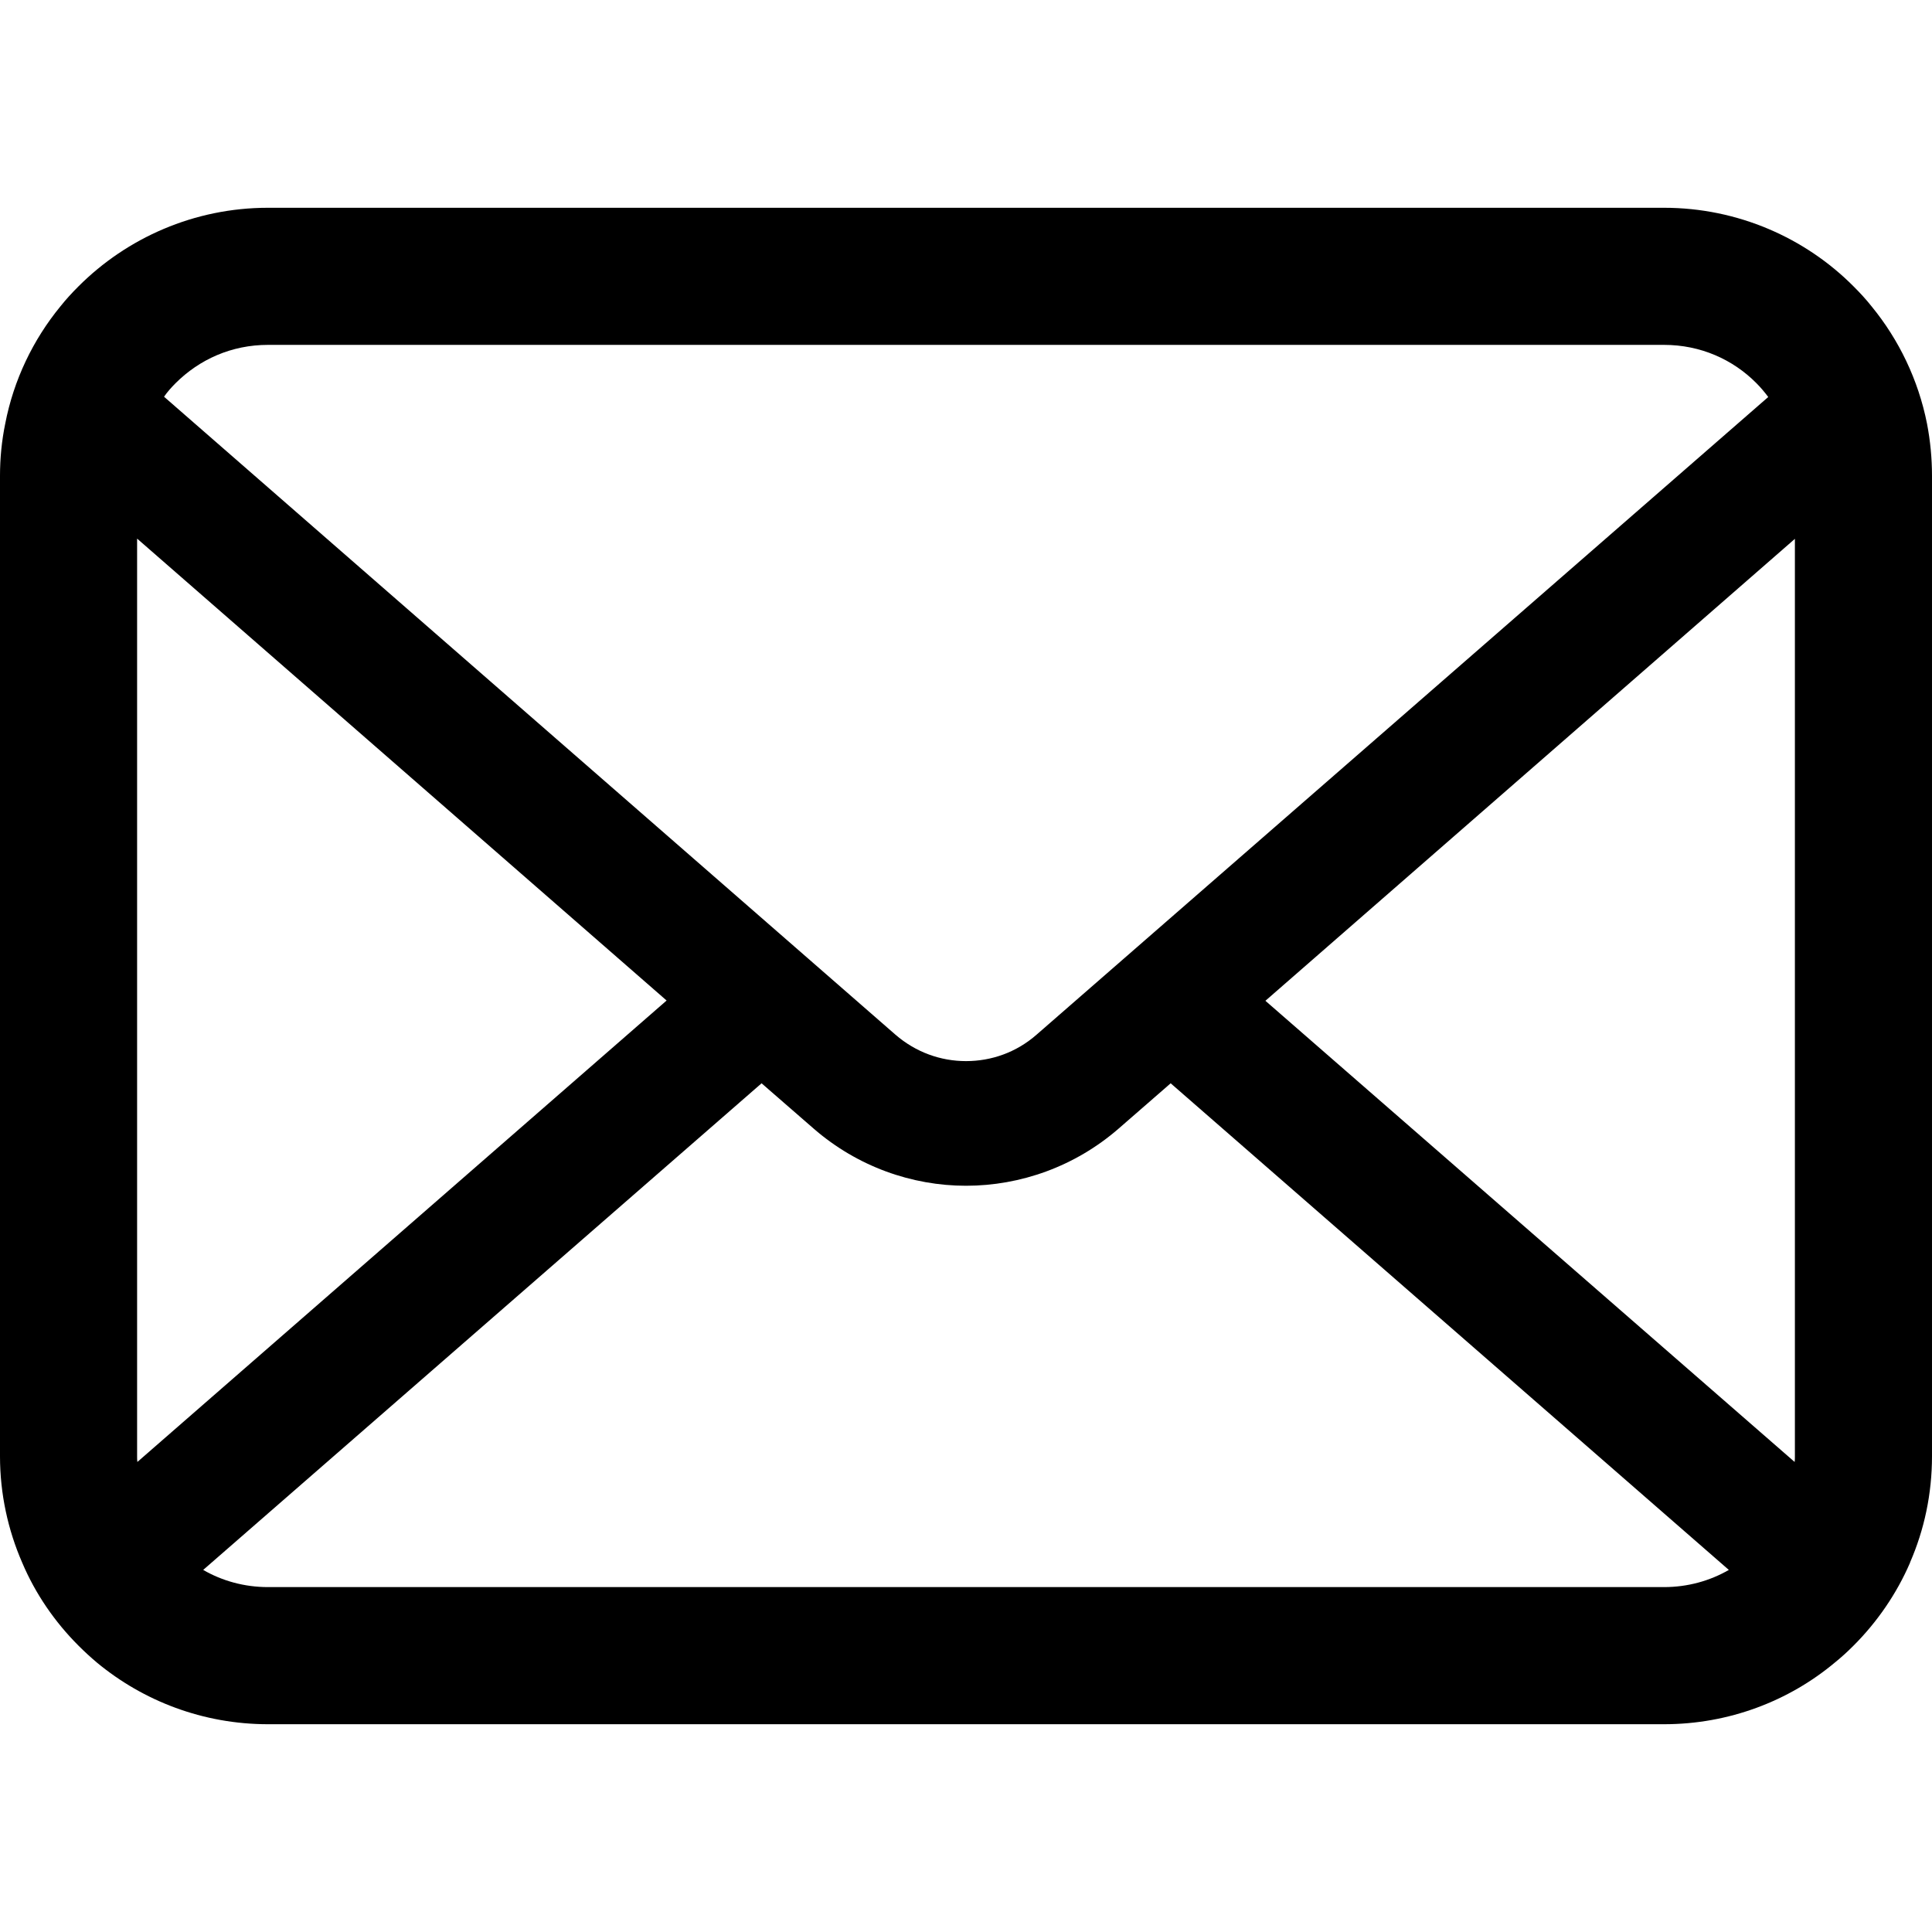
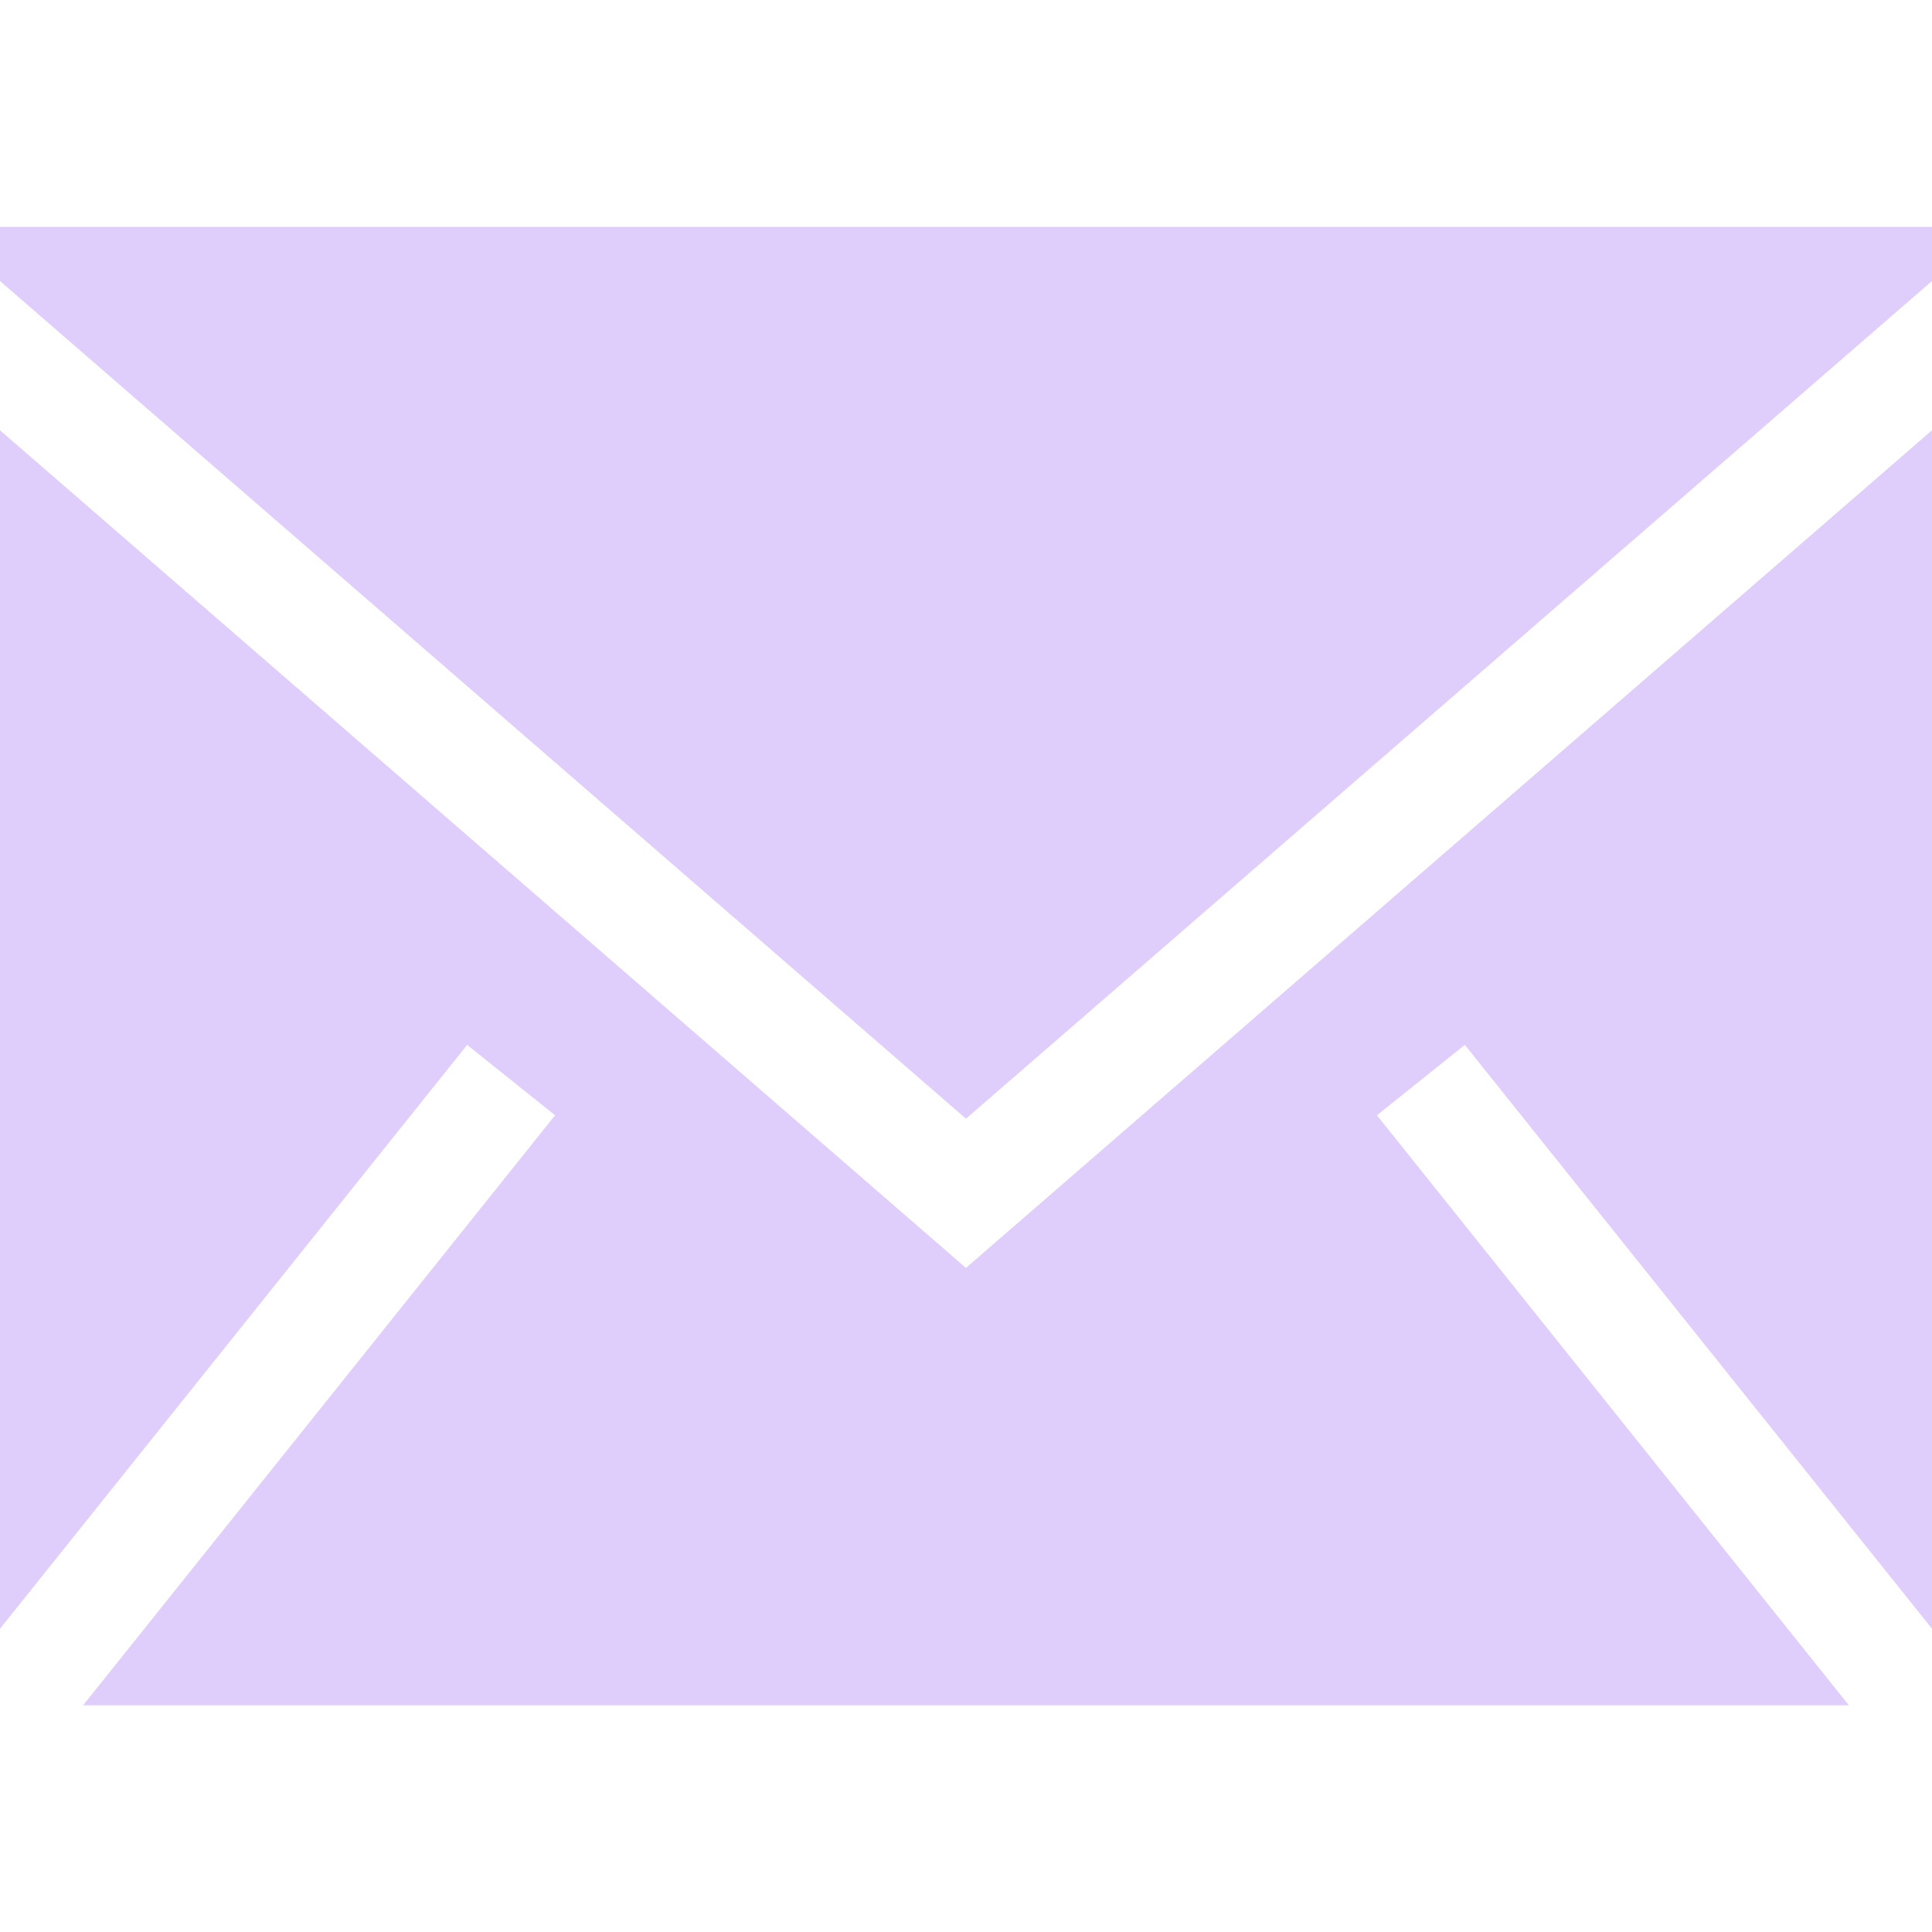
- <svg xmlns="http://www.w3.org/2000/svg" height="800px" width="800px" version="1.1" id="_x32_" viewBox="0 0 512 512" xml:space="preserve">
-   <style type="text/css">
- 	.st0{fill:#000000;}
- </style>
-   <g>
-     <path class="st0" d="M510.678,112.275c-2.308-11.626-7.463-22.265-14.662-31.054c-1.518-1.915-3.104-3.63-4.823-5.345   c-12.755-12.818-30.657-20.814-50.214-20.814H71.021c-19.557,0-37.395,7.996-50.21,20.814c-1.715,1.715-3.301,3.43-4.823,5.345   C8.785,90.009,3.63,100.649,1.386,112.275C0.464,116.762,0,121.399,0,126.087V385.92c0,9.968,2.114,19.55,5.884,28.203   c3.497,8.26,8.653,15.734,14.926,22.001c1.59,1.586,3.169,3.044,4.892,4.494c12.286,10.175,28.145,16.32,45.319,16.32h369.958   c17.18,0,33.108-6.145,45.323-16.384c1.718-1.386,3.305-2.844,4.891-4.43c6.27-6.267,11.425-13.741,14.994-22.001v-0.064   c3.769-8.653,5.812-18.171,5.812-28.138V126.087C512,121.399,511.543,116.762,510.678,112.275z M46.509,101.571   c6.345-6.338,14.866-10.175,24.512-10.175h369.958c9.646,0,18.242,3.837,24.512,10.175c1.122,1.129,2.179,2.387,3.112,3.637   L274.696,274.203c-5.348,4.687-11.954,7.002-18.696,7.002c-6.674,0-13.276-2.315-18.695-7.002L43.472,105.136   C44.33,103.886,45.387,102.7,46.509,101.571z M36.334,385.92V142.735L176.658,265.15L36.405,387.435   C36.334,386.971,36.334,386.449,36.334,385.92z M440.979,420.597H71.021c-6.281,0-12.158-1.651-17.174-4.552l147.978-128.959   l13.815,12.018c11.561,10.046,26.028,15.134,40.36,15.134c14.406,0,28.872-5.088,40.432-15.134l13.808-12.018l147.92,128.959   C453.137,418.946,447.26,420.597,440.979,420.597z M475.666,385.92c0,0.529,0,1.051-0.068,1.515L335.346,265.221L475.666,142.8   V385.92z" />
+ <svg xmlns="http://www.w3.org/2000/svg" fill="#DFCDFB" width="800px" height="800px" viewBox="0 0 1920 1920" stroke="#DFCDFB">
+   <g id="SVGRepo_bgCarrier" stroke-width="0" />
+   <g id="SVGRepo_tracerCarrier" stroke-linecap="round" stroke-linejoin="round" />
+   <g id="SVGRepo_iconCarrier">
+     <path d="M1920 428.266v1189.54l-464.16-580.146-88.203 70.585 468.679 585.904H83.684l468.679-585.904-88.202-70.585L0 1617.805V428.265l959.944 832.441L1920 428.266ZM1919.932 226v52.627l-959.943 832.44L.045 278.628V226h1919.887Z" fill-rule="evenodd" />
  </g>
</svg>
